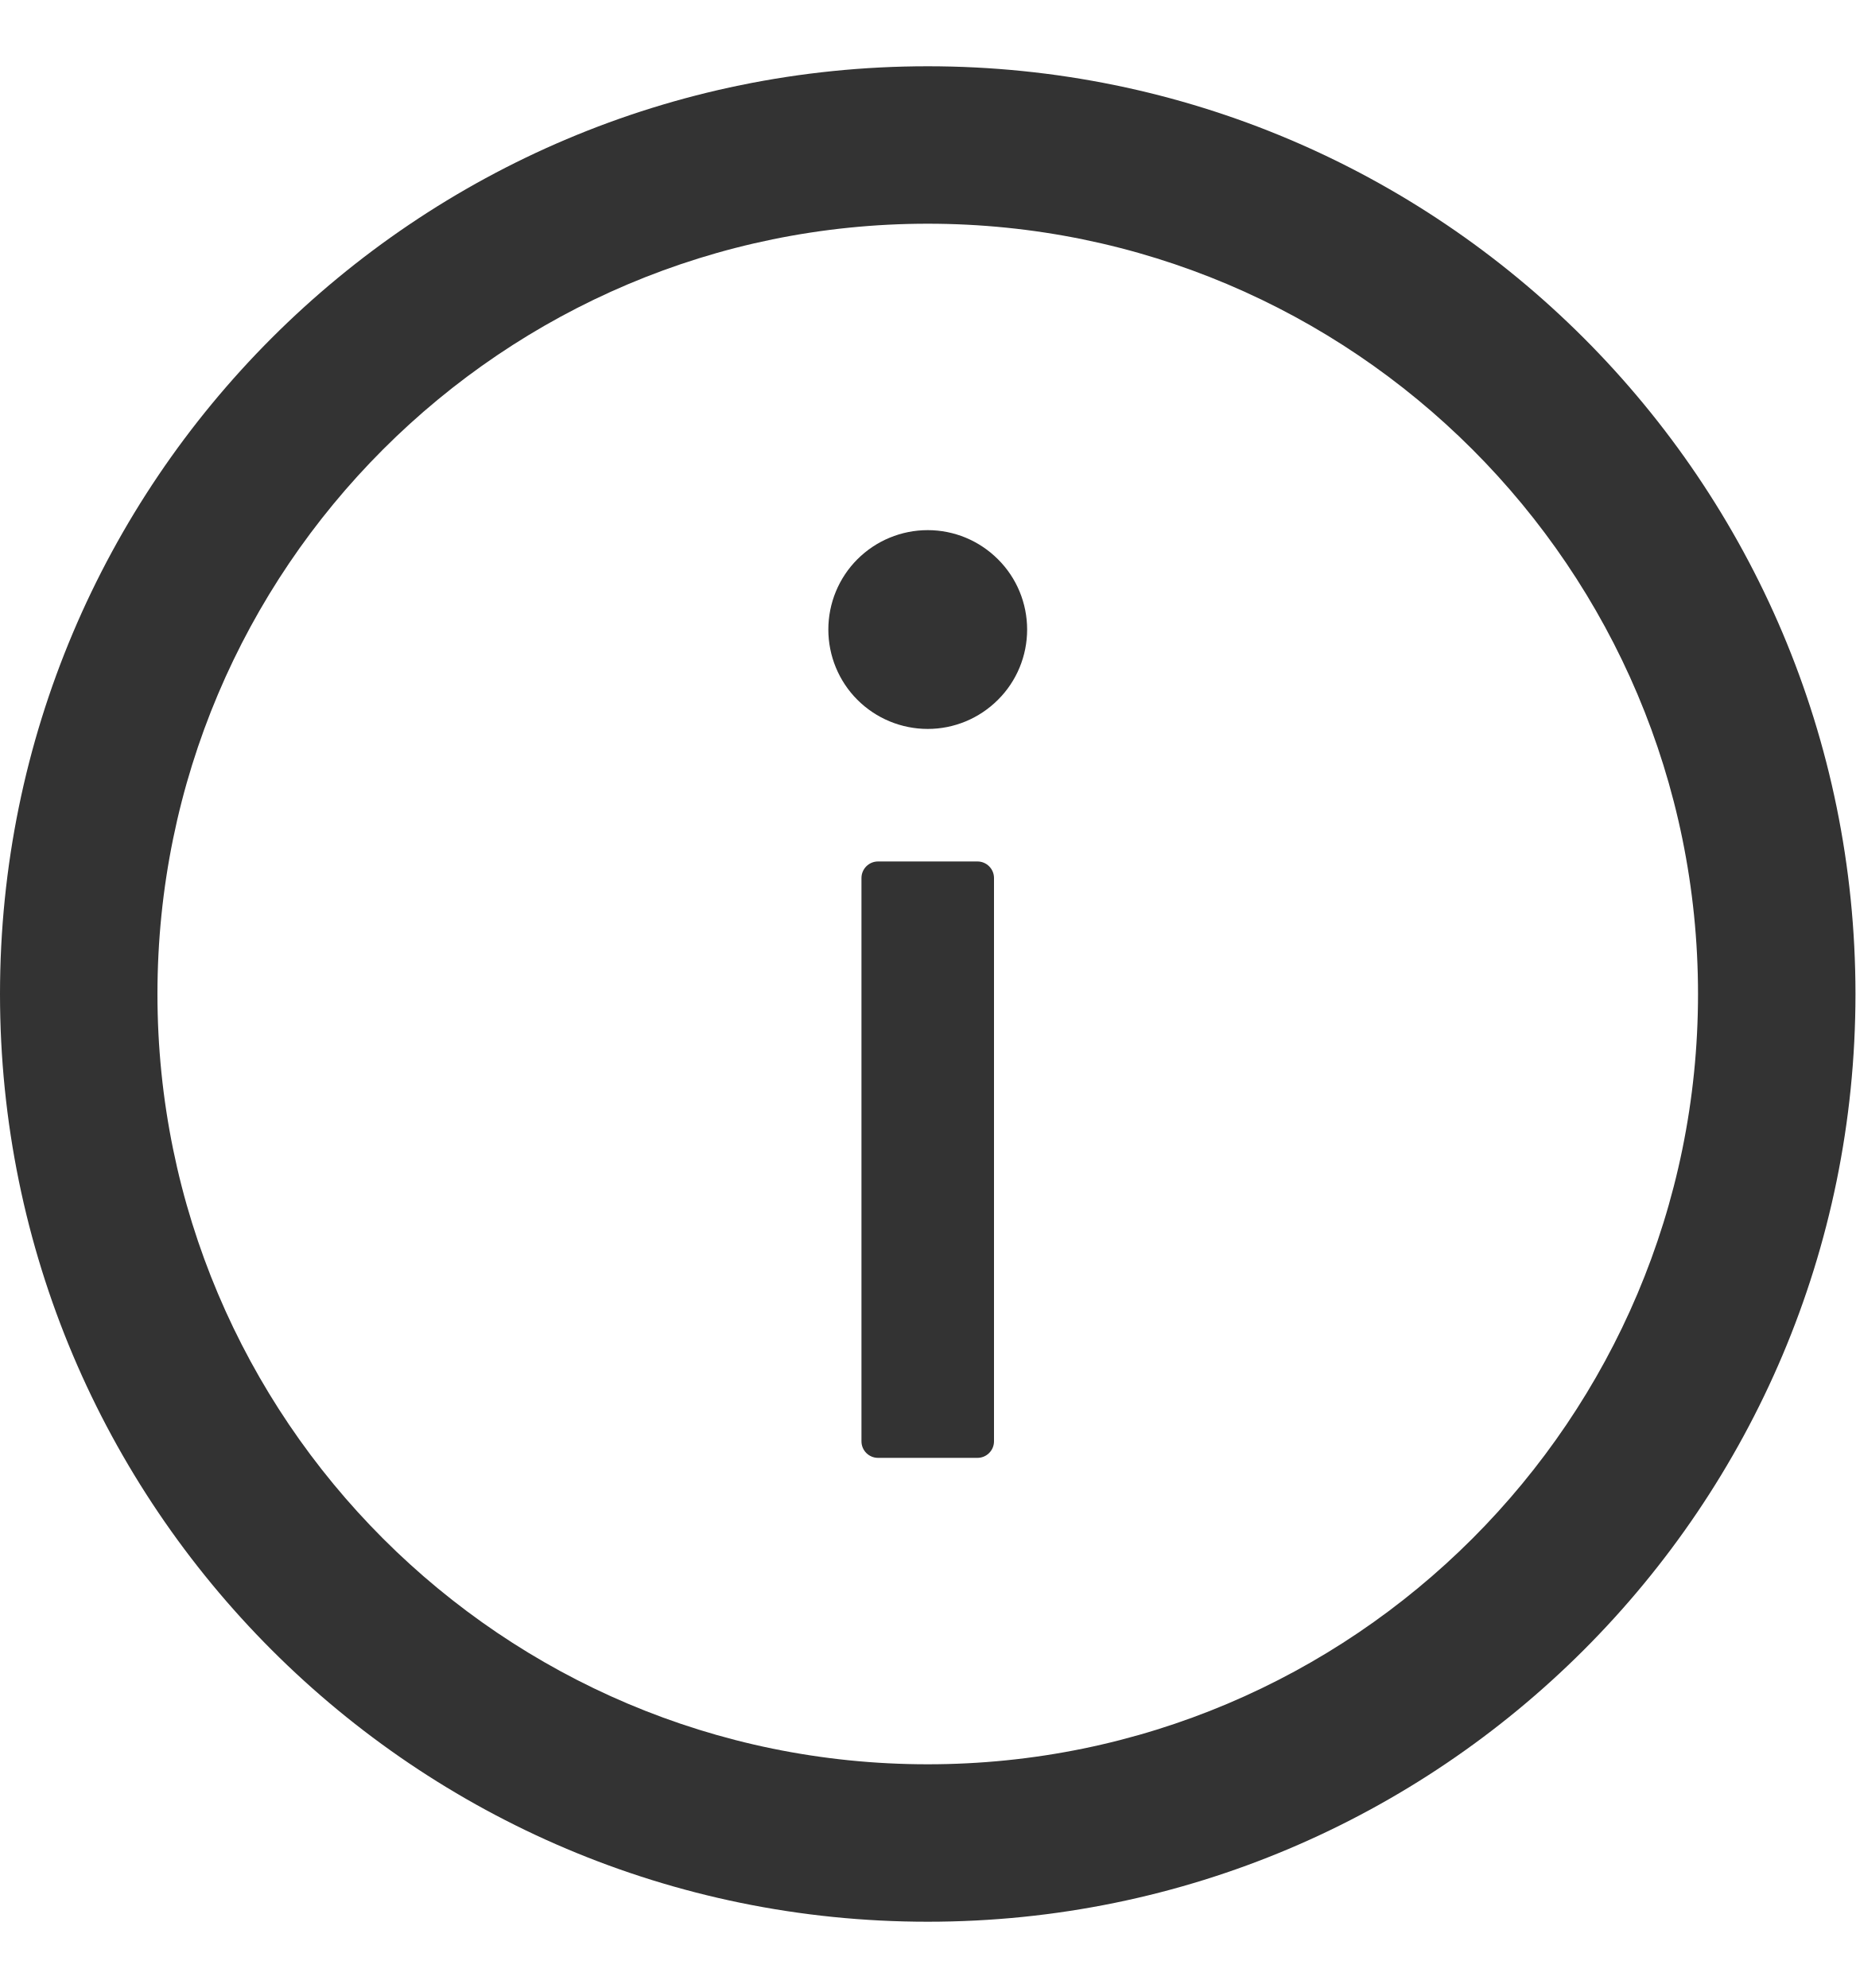
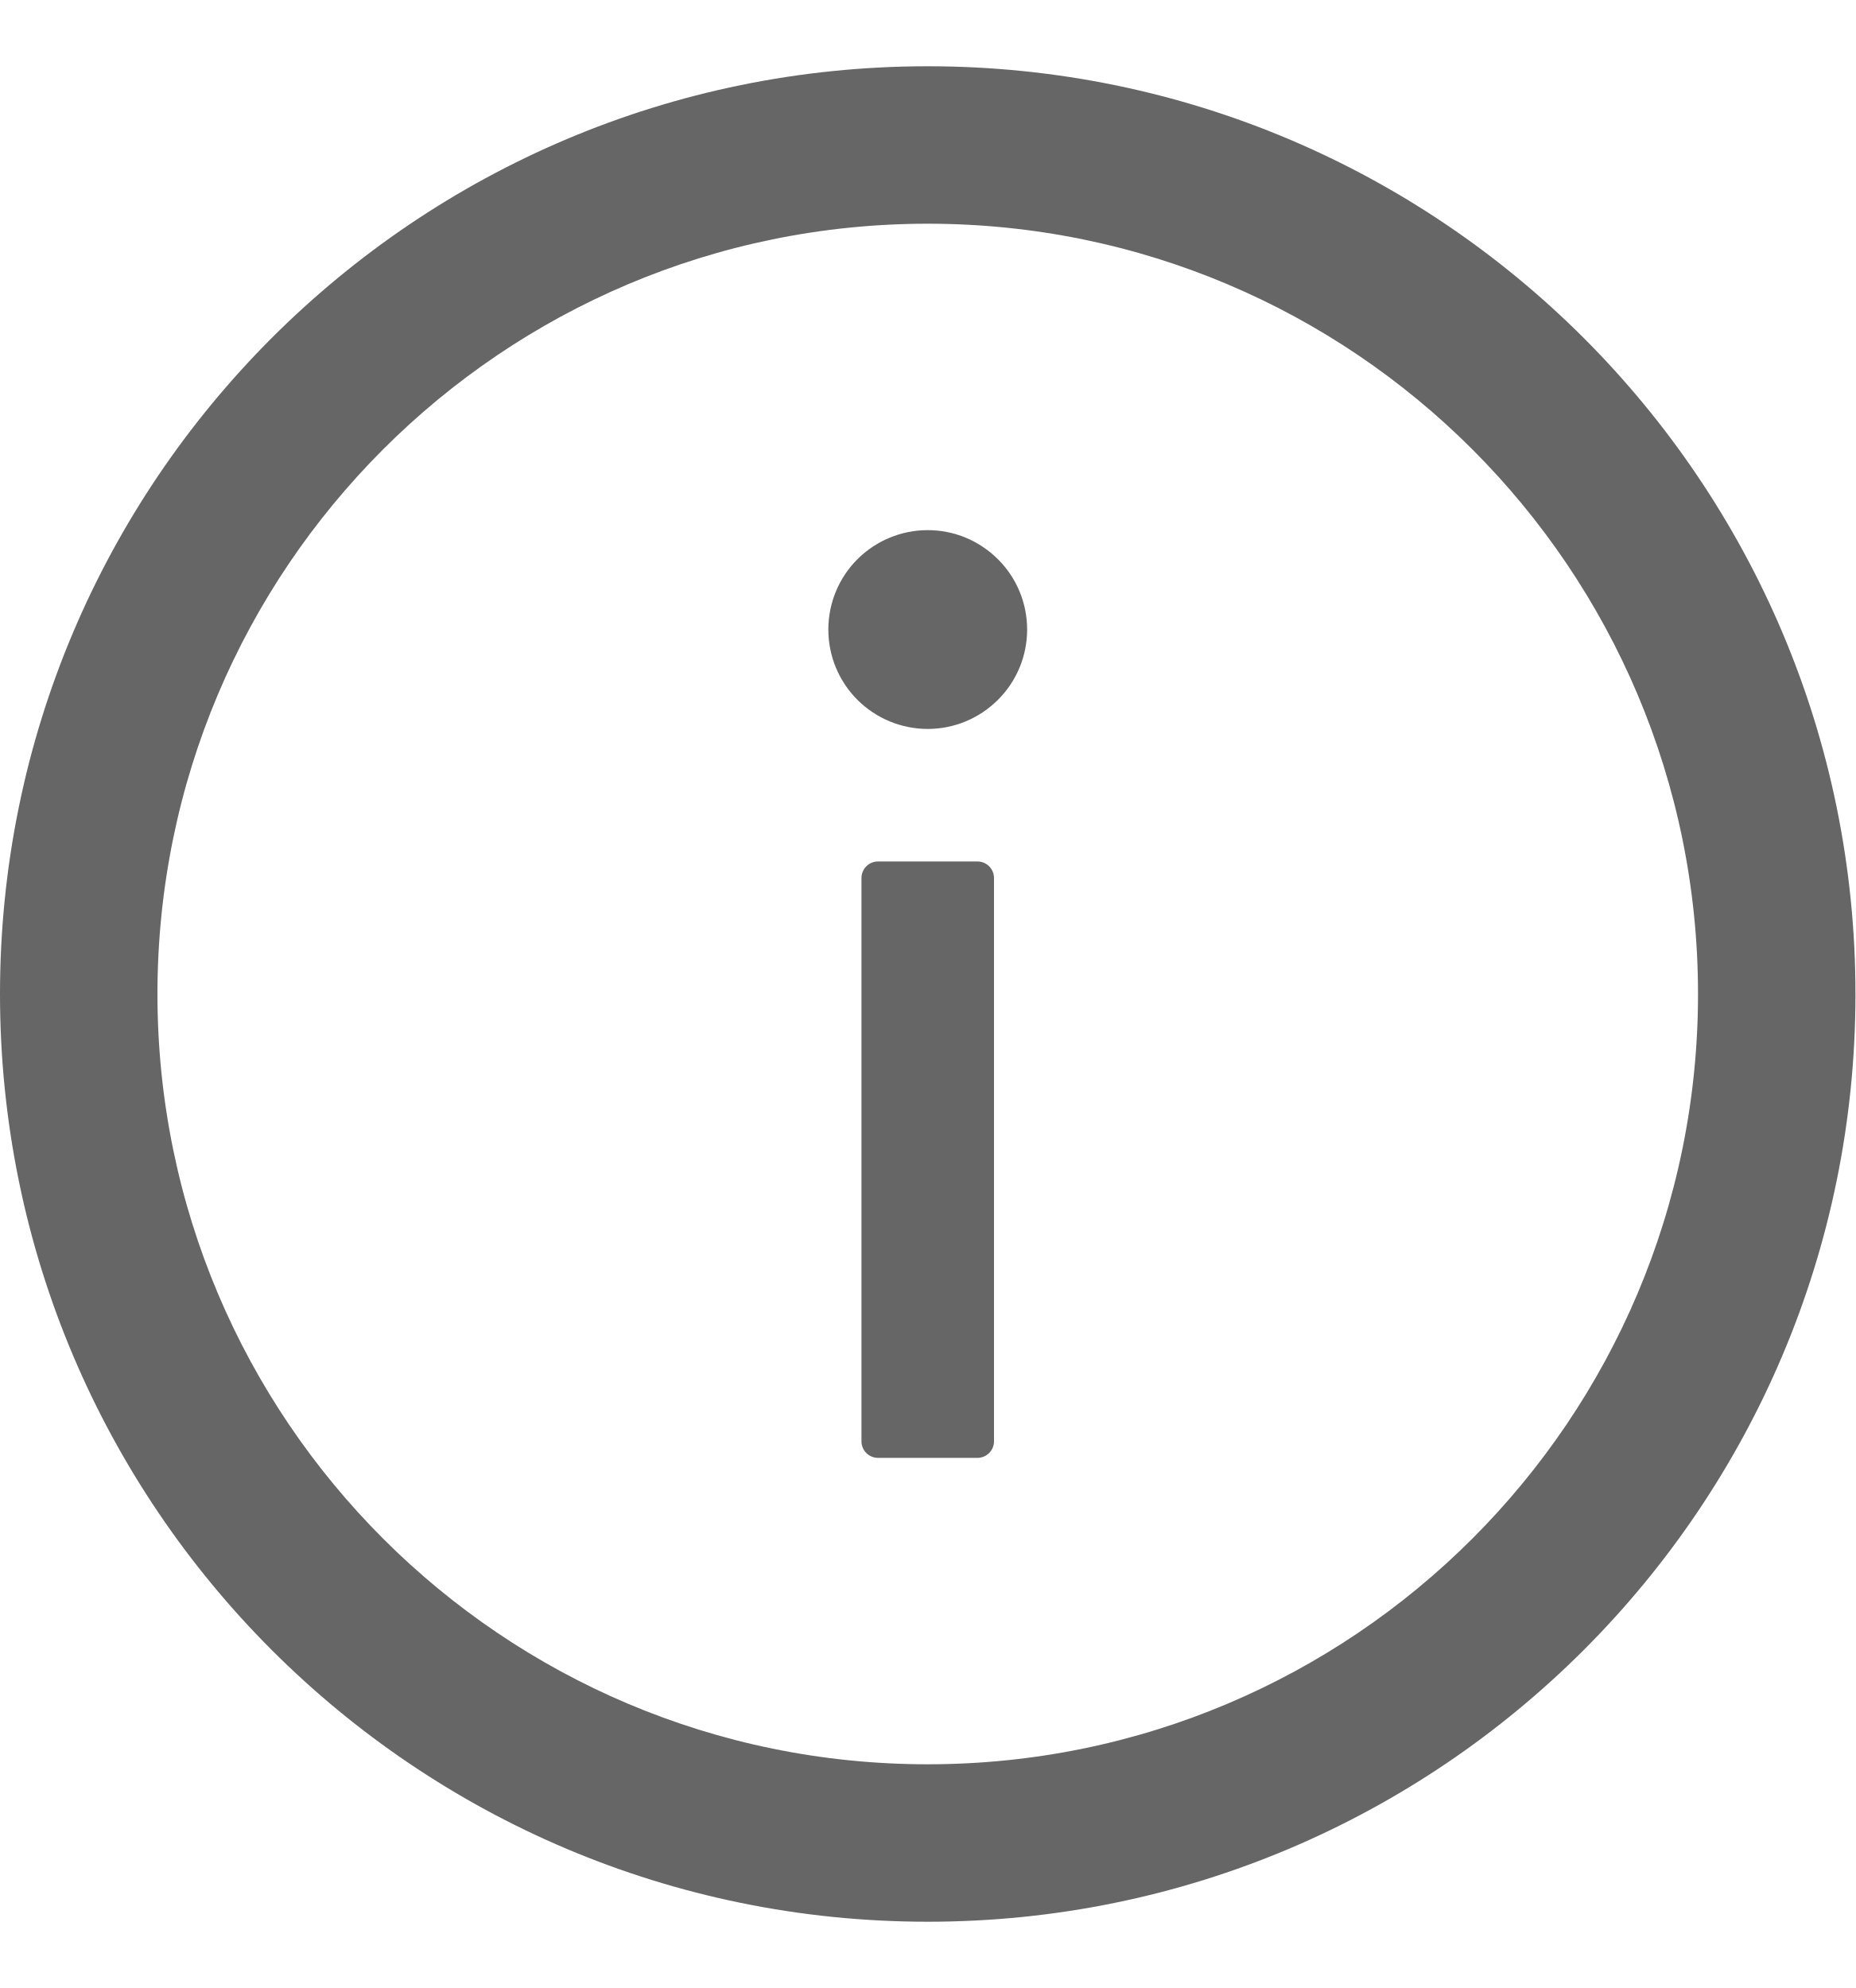
<svg xmlns="http://www.w3.org/2000/svg" width="14" height="15" viewBox="0 0 14 15" fill="none">
-   <path d="M7 0.5C3.134 0.5 0 3.634 0 7.5C0 11.366 3.134 14.5 7 14.5C10.866 14.5 14 11.366 14 7.5C14 3.634 10.866 0.5 7 0.5ZM7 13.312C3.791 13.312 1.188 10.709 1.188 7.5C1.188 4.291 3.791 1.688 7 1.688C10.209 1.688 12.812 4.291 12.812 7.5C12.812 10.709 10.209 13.312 7 13.312Z" fill="#333333" />
-   <path d="M6.25 4.75C6.25 4.949 6.329 5.14 6.469 5.28C6.61 5.421 6.801 5.5 7 5.5C7.199 5.5 7.389 5.421 7.53 5.28C7.671 5.14 7.75 4.949 7.75 4.75C7.75 4.551 7.671 4.36 7.53 4.22C7.389 4.079 7.199 4 7 4C6.801 4 6.61 4.079 6.469 4.22C6.329 4.36 6.25 4.551 6.25 4.75ZM7.375 6.5H6.625C6.556 6.5 6.5 6.556 6.5 6.625V10.875C6.5 10.944 6.556 11 6.625 11H7.375C7.444 11 7.5 10.944 7.5 10.875V6.625C7.5 6.556 7.444 6.5 7.375 6.5Z" fill="#333333" />
+   <path d="M7 0.5C3.134 0.5 0 3.634 0 7.5C0 11.366 3.134 14.5 7 14.5C10.866 14.5 14 11.366 14 7.5C14 3.634 10.866 0.5 7 0.5ZM7 13.312C3.791 13.312 1.188 10.709 1.188 7.5C1.188 4.291 3.791 1.688 7 1.688C10.209 1.688 12.812 4.291 12.812 7.5C12.812 10.709 10.209 13.312 7 13.312Z" fill="#666666" />
+   <path d="M6.25 4.75C6.25 4.949 6.329 5.14 6.469 5.28C6.61 5.421 6.801 5.5 7 5.5C7.199 5.5 7.389 5.421 7.53 5.28C7.671 5.14 7.75 4.949 7.75 4.75C7.75 4.551 7.671 4.36 7.53 4.22C7.389 4.079 7.199 4 7 4C6.801 4 6.61 4.079 6.469 4.22C6.329 4.36 6.25 4.551 6.25 4.75ZM7.375 6.5H6.625C6.556 6.5 6.5 6.556 6.5 6.625V10.875C6.5 10.944 6.556 11 6.625 11H7.375C7.444 11 7.5 10.944 7.5 10.875V6.625C7.5 6.556 7.444 6.5 7.375 6.5Z" fill="#666666" />
</svg>
